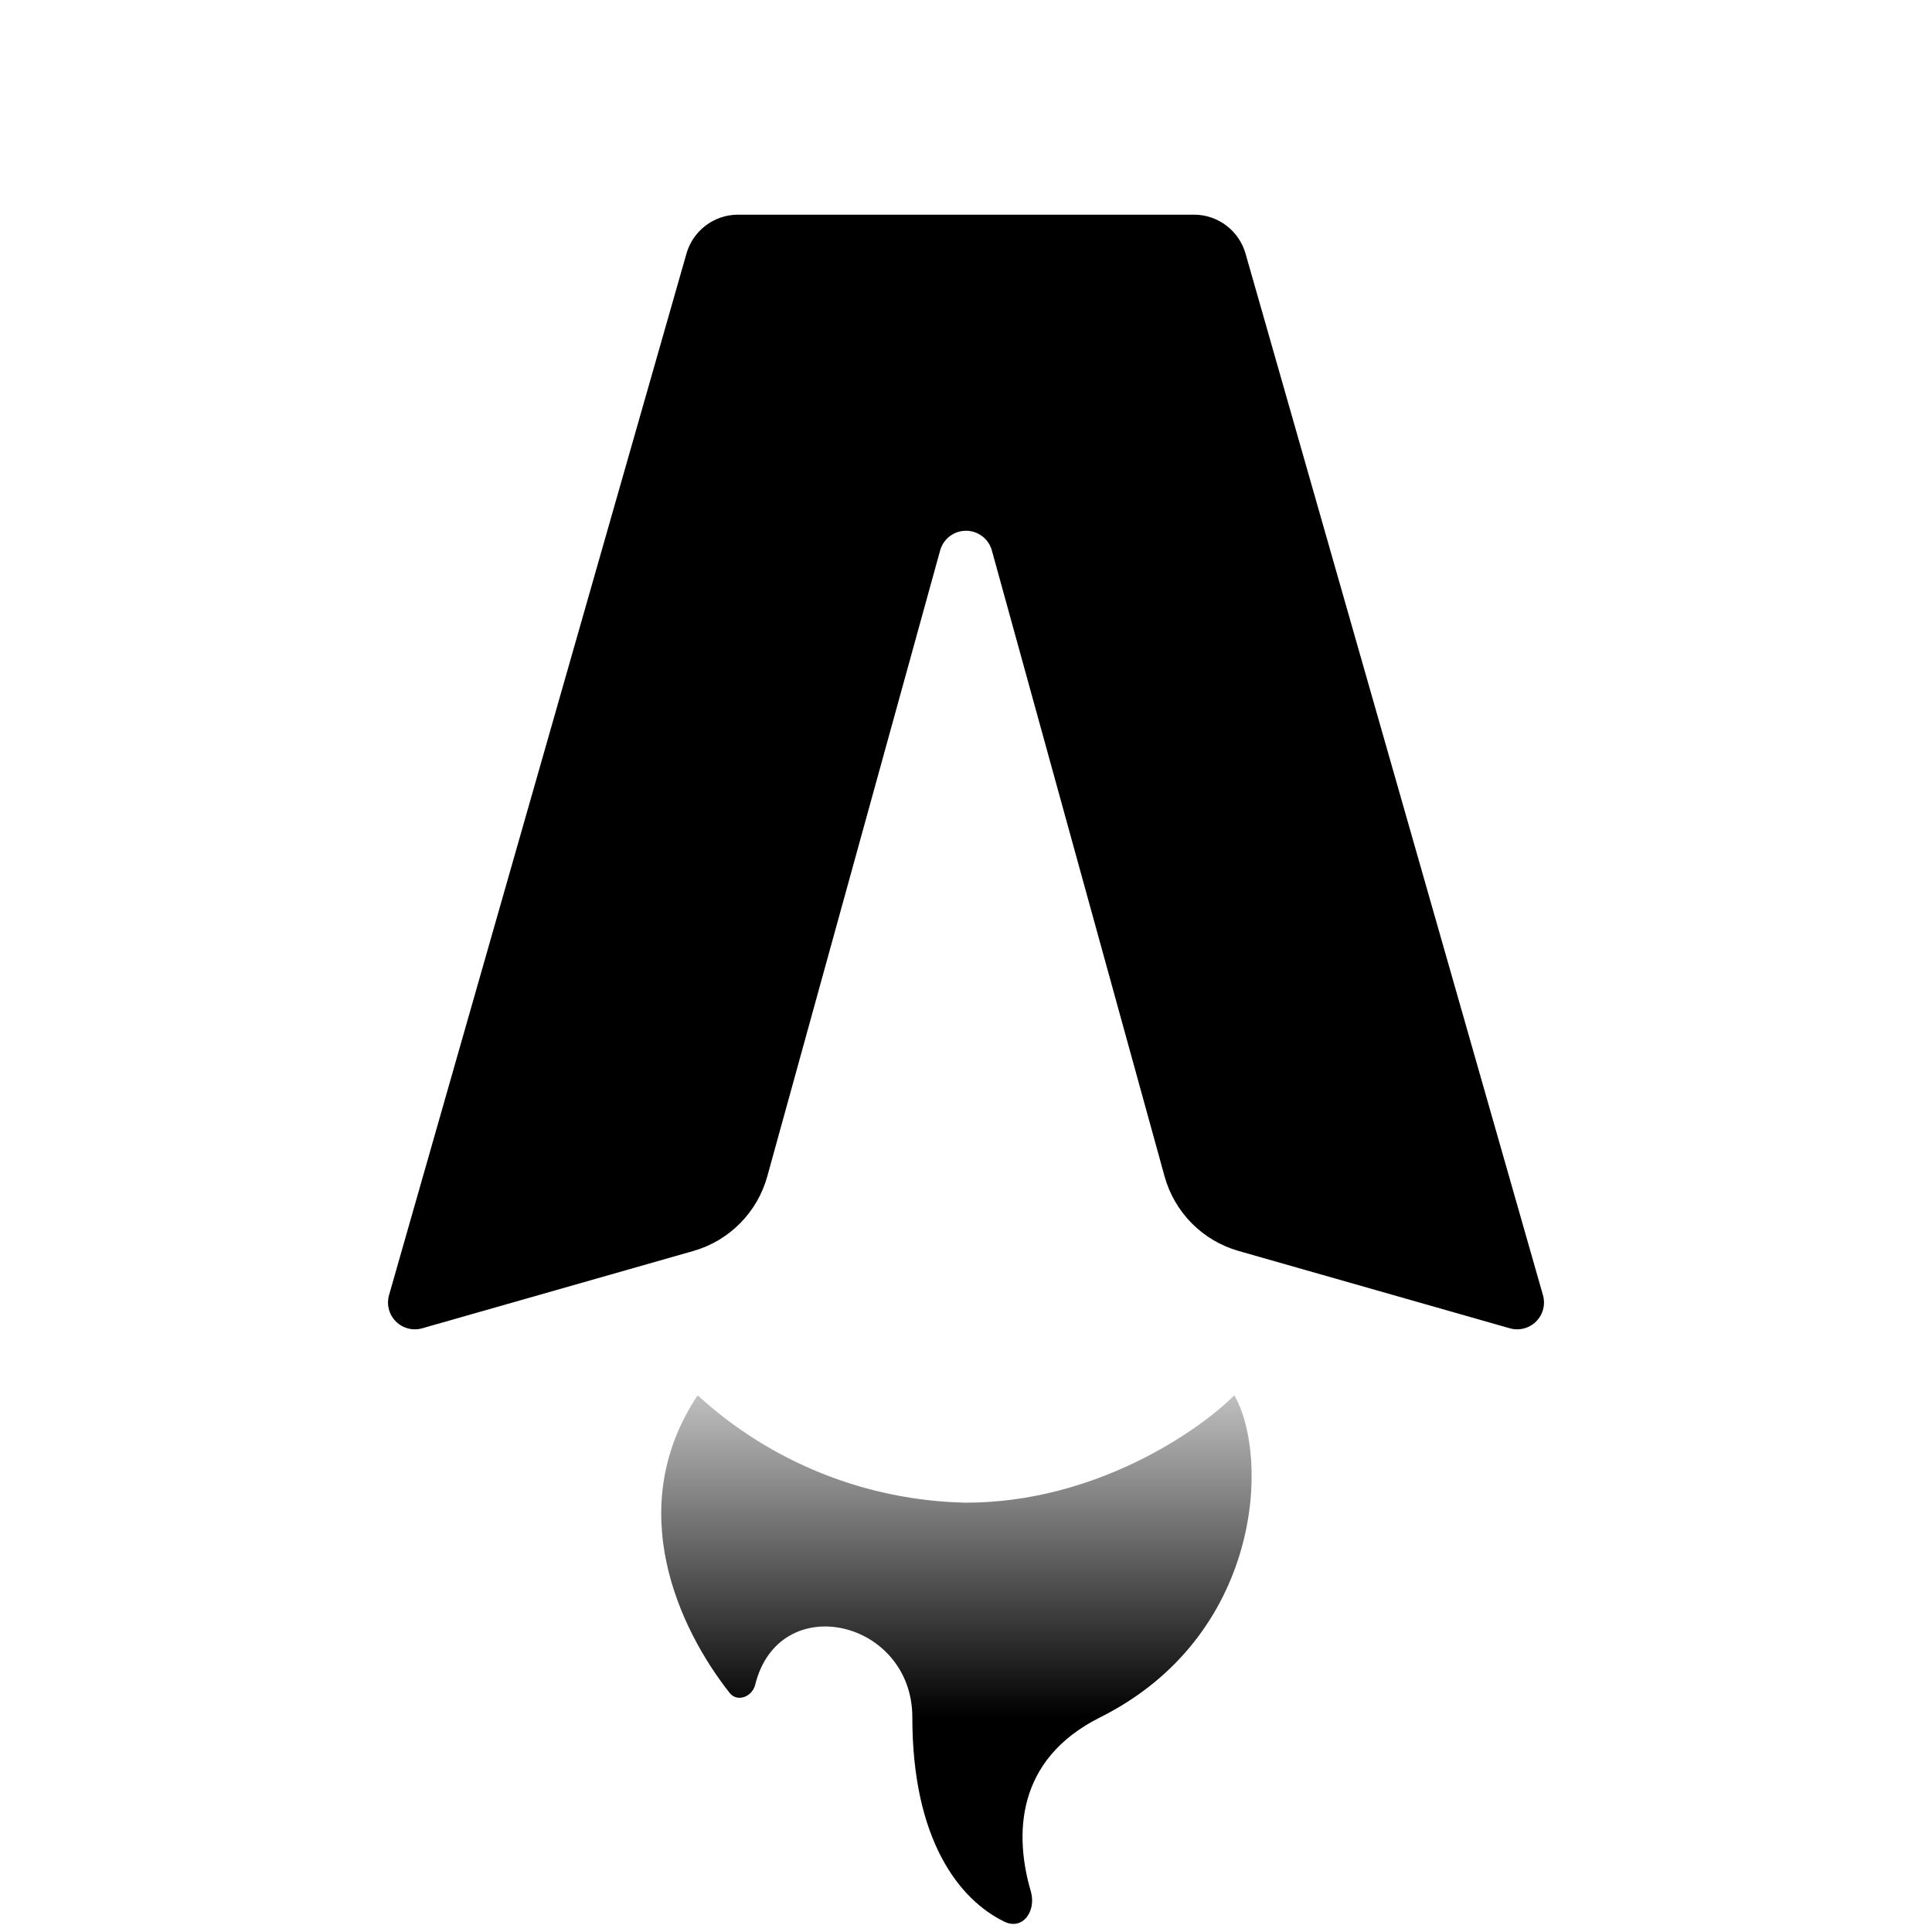
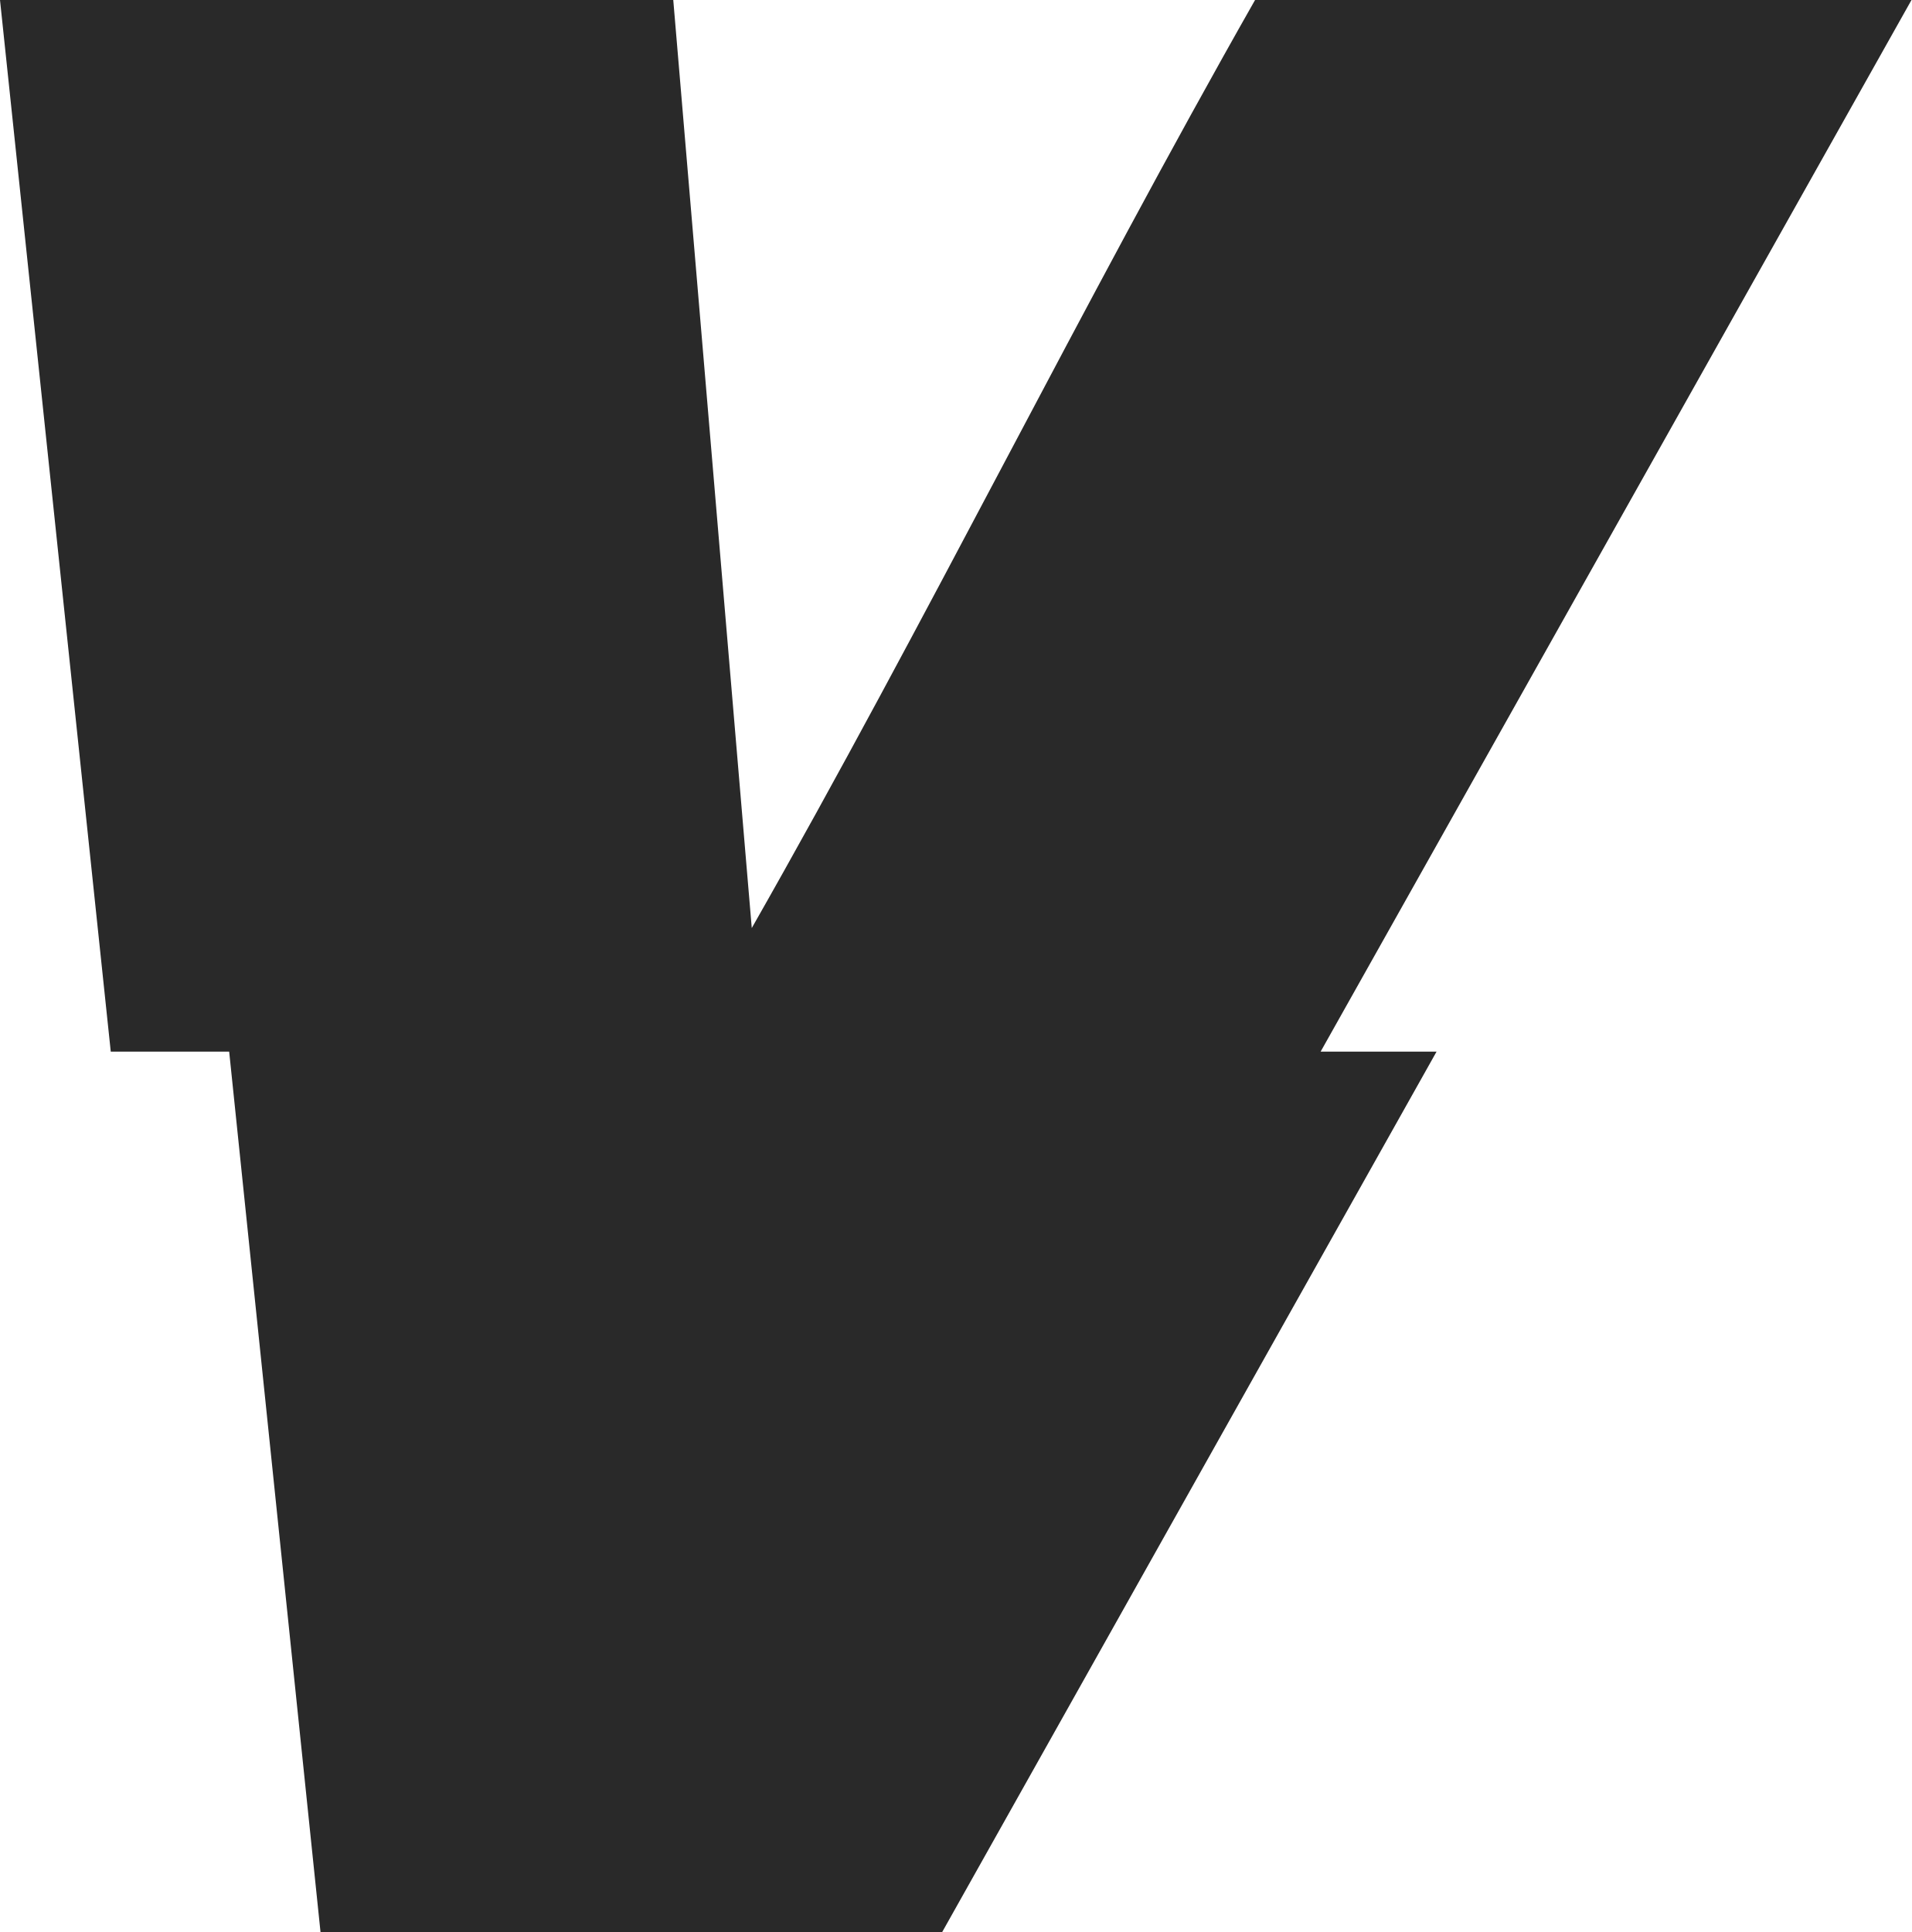
- <svg xmlns="http://www.w3.org/2000/svg" fill="none" viewBox="0 0 36 36">
-   <path fill="#000" d="M22.25 4h-8.5a1 1 0 0 0-.96.73l-5.54 19.4a.5.5 0 0 0 .62.62l5.05-1.44a2 2 0 0 0 1.38-1.4l3.22-11.66a.5.5 0 0 1 .96 0l3.22 11.67a2 2 0 0 0 1.38 1.39l5.05 1.44a.5.5 0 0 0 .62-.62l-5.54-19.4a1 1 0 0 0-.96-.73Z" />
-   <path fill="url(#gradient)" d="M18 28a7.63 7.63 0 0 1-5-2c-1.4 2.1-.35 4.35.6 5.55.14.17.41.07.47-.15.44-1.8 2.93-1.22 2.93.6 0 2.28.87 3.4 1.72 3.81.34.16.59-.2.49-.56-.31-1.05-.29-2.46 1.29-3.25 3-1.5 3.17-4.83 2.5-6-.67.67-2.6 2-5 2Z" />
+ <svg xmlns="http://www.w3.org/2000/svg" id="Layer_2" data-name="Layer 2" viewBox="0 0 162.4 164.15">
  <defs>
-     <linearGradient id="gradient" x1="16" x2="16" y1="32" y2="24" gradientUnits="userSpaceOnUse">
-       <stop stop-color="#000" />
-       <stop offset="1" stop-color="#000" stop-opacity="0" />
-     </linearGradient>
+     <style>
+       .cls-1 {
+         fill: #292929;
+       }
+     </style>
  </defs>
-   <style>
-     @media (prefers-color-scheme:dark){:root{filter:invert(100%)}}
-   </style>
+   <g id="Layer_1-2">
+     <g id="SvgjsG2733">
+       <path class="cls-1" d="M122.05,89.35l-42,74.8H27.23l-7.76-74.8H9.41L0,0H57.2l6.67,78.85C78.63,52.93,91.97,25.81,106.63,0h55.77l-50.2,89.35h9.84Z" />
+     </g>
+   </g>
</svg>
